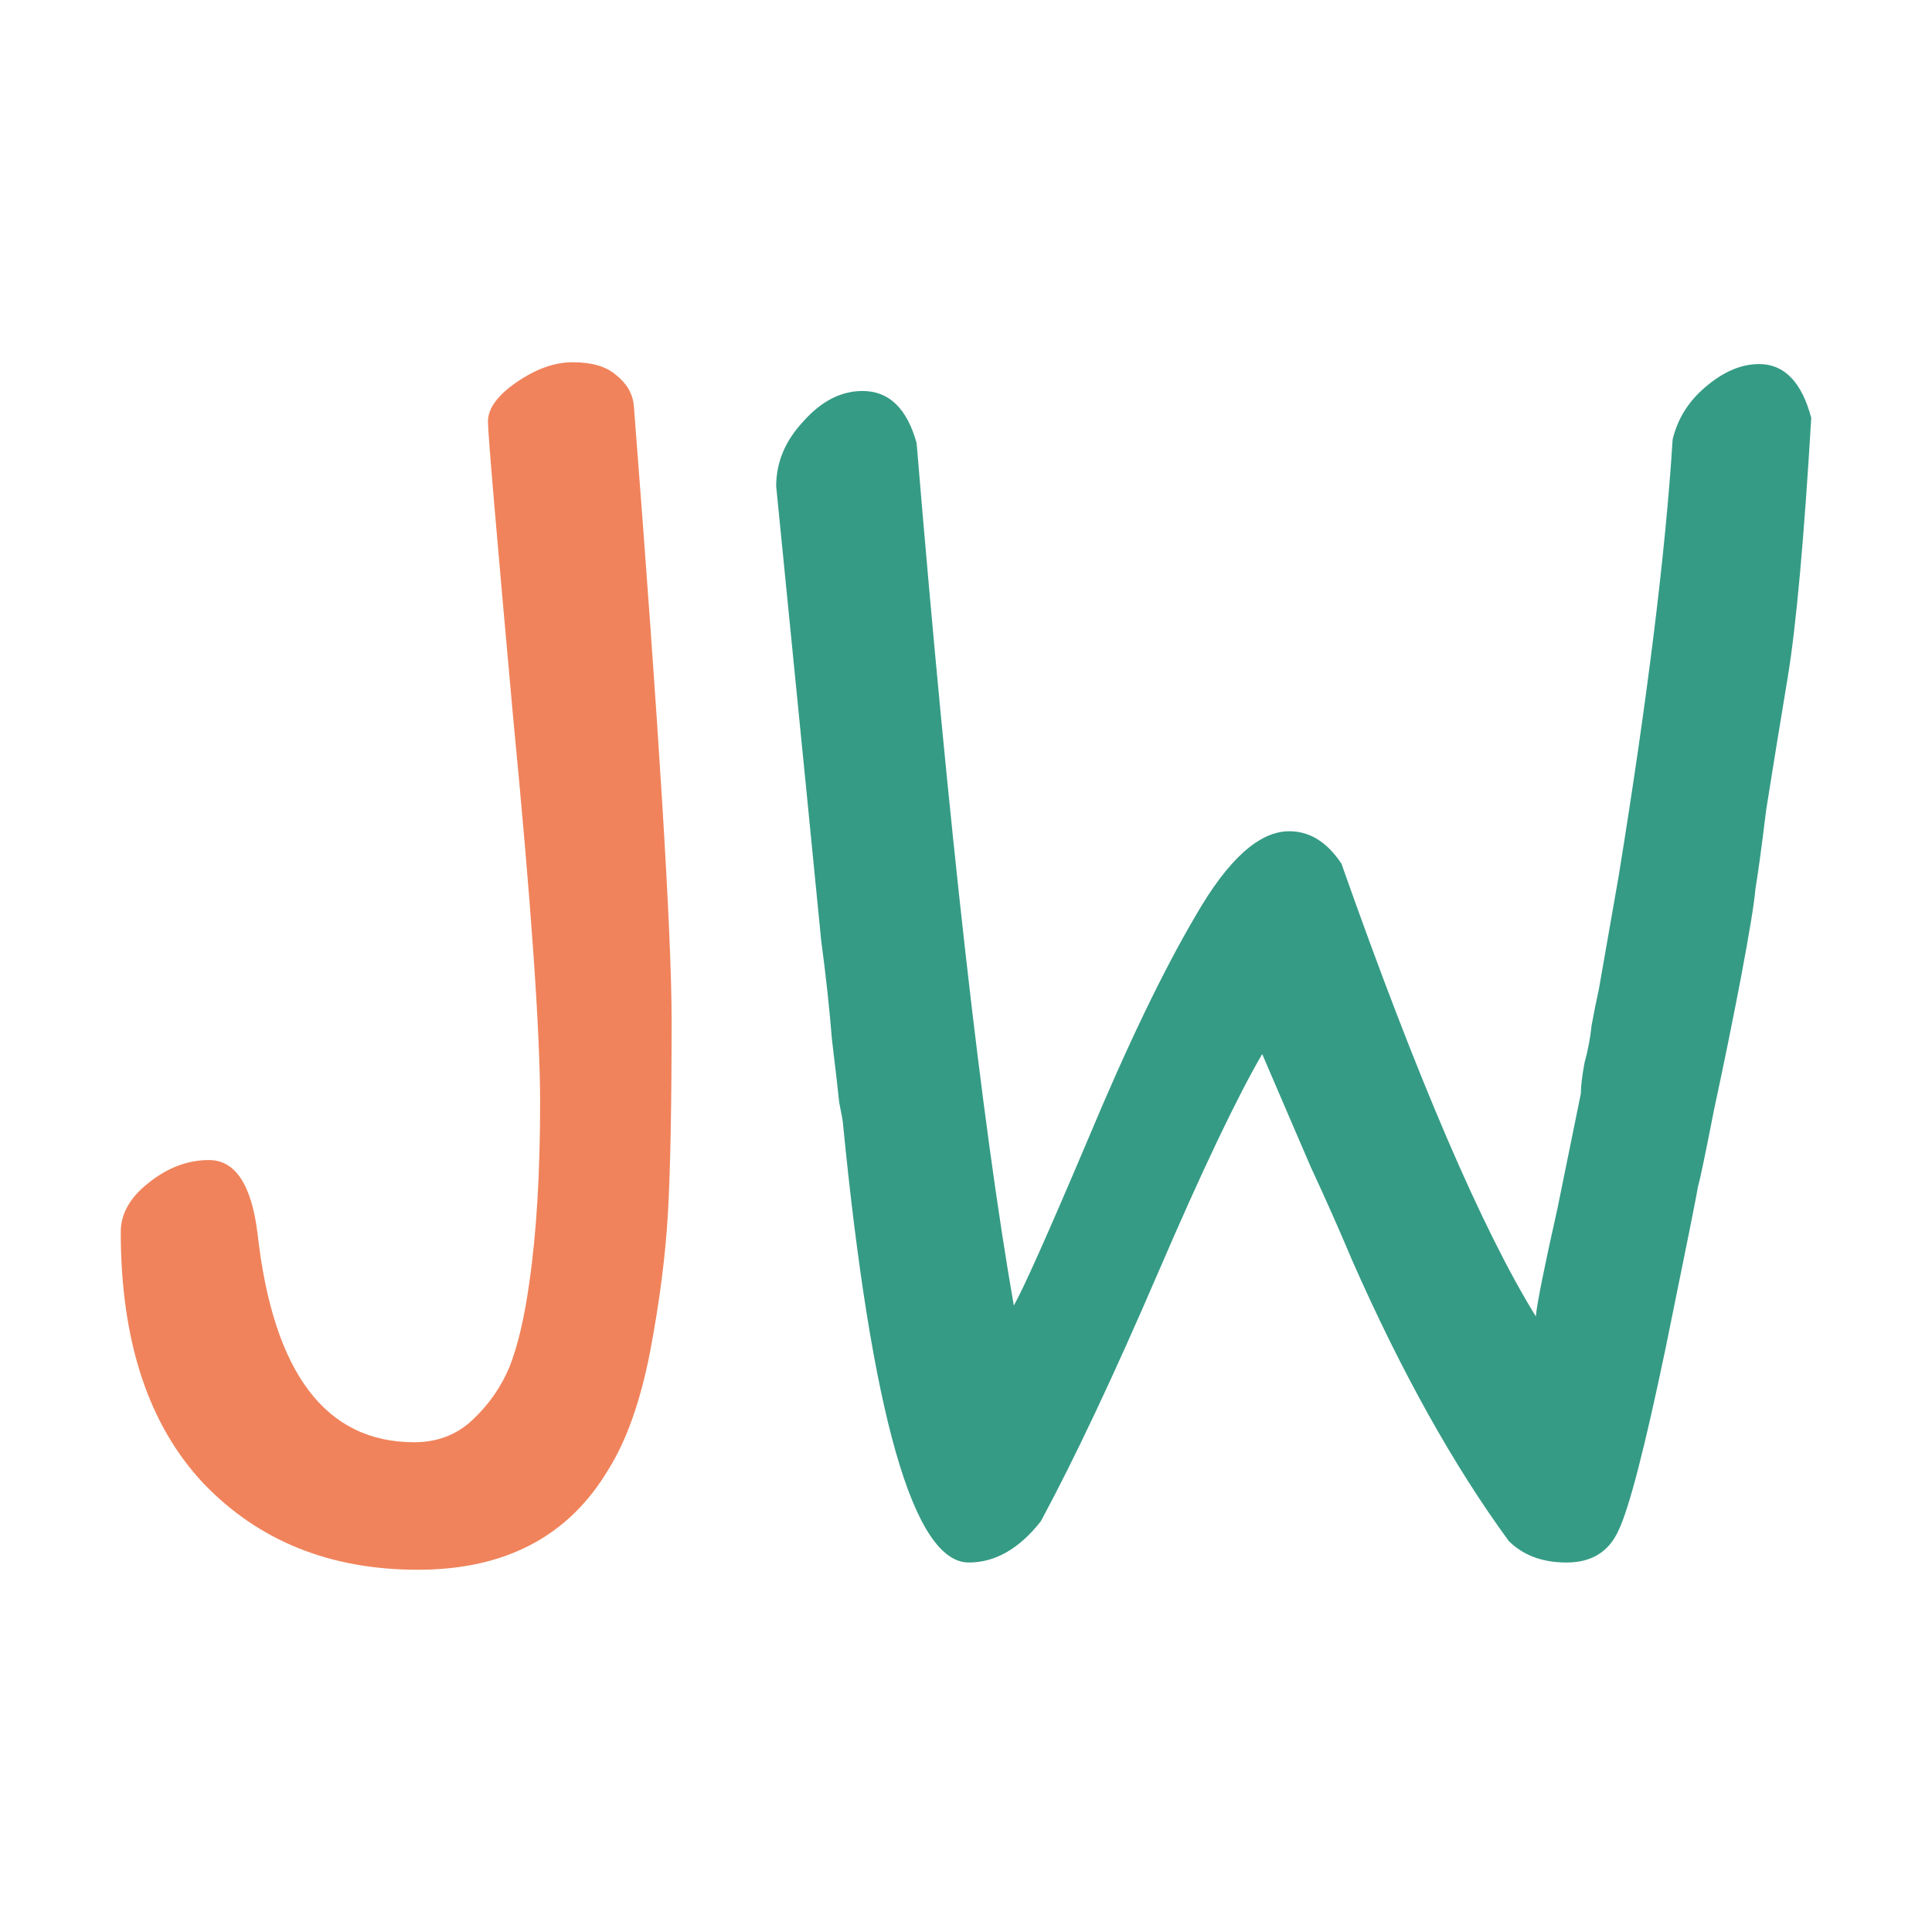
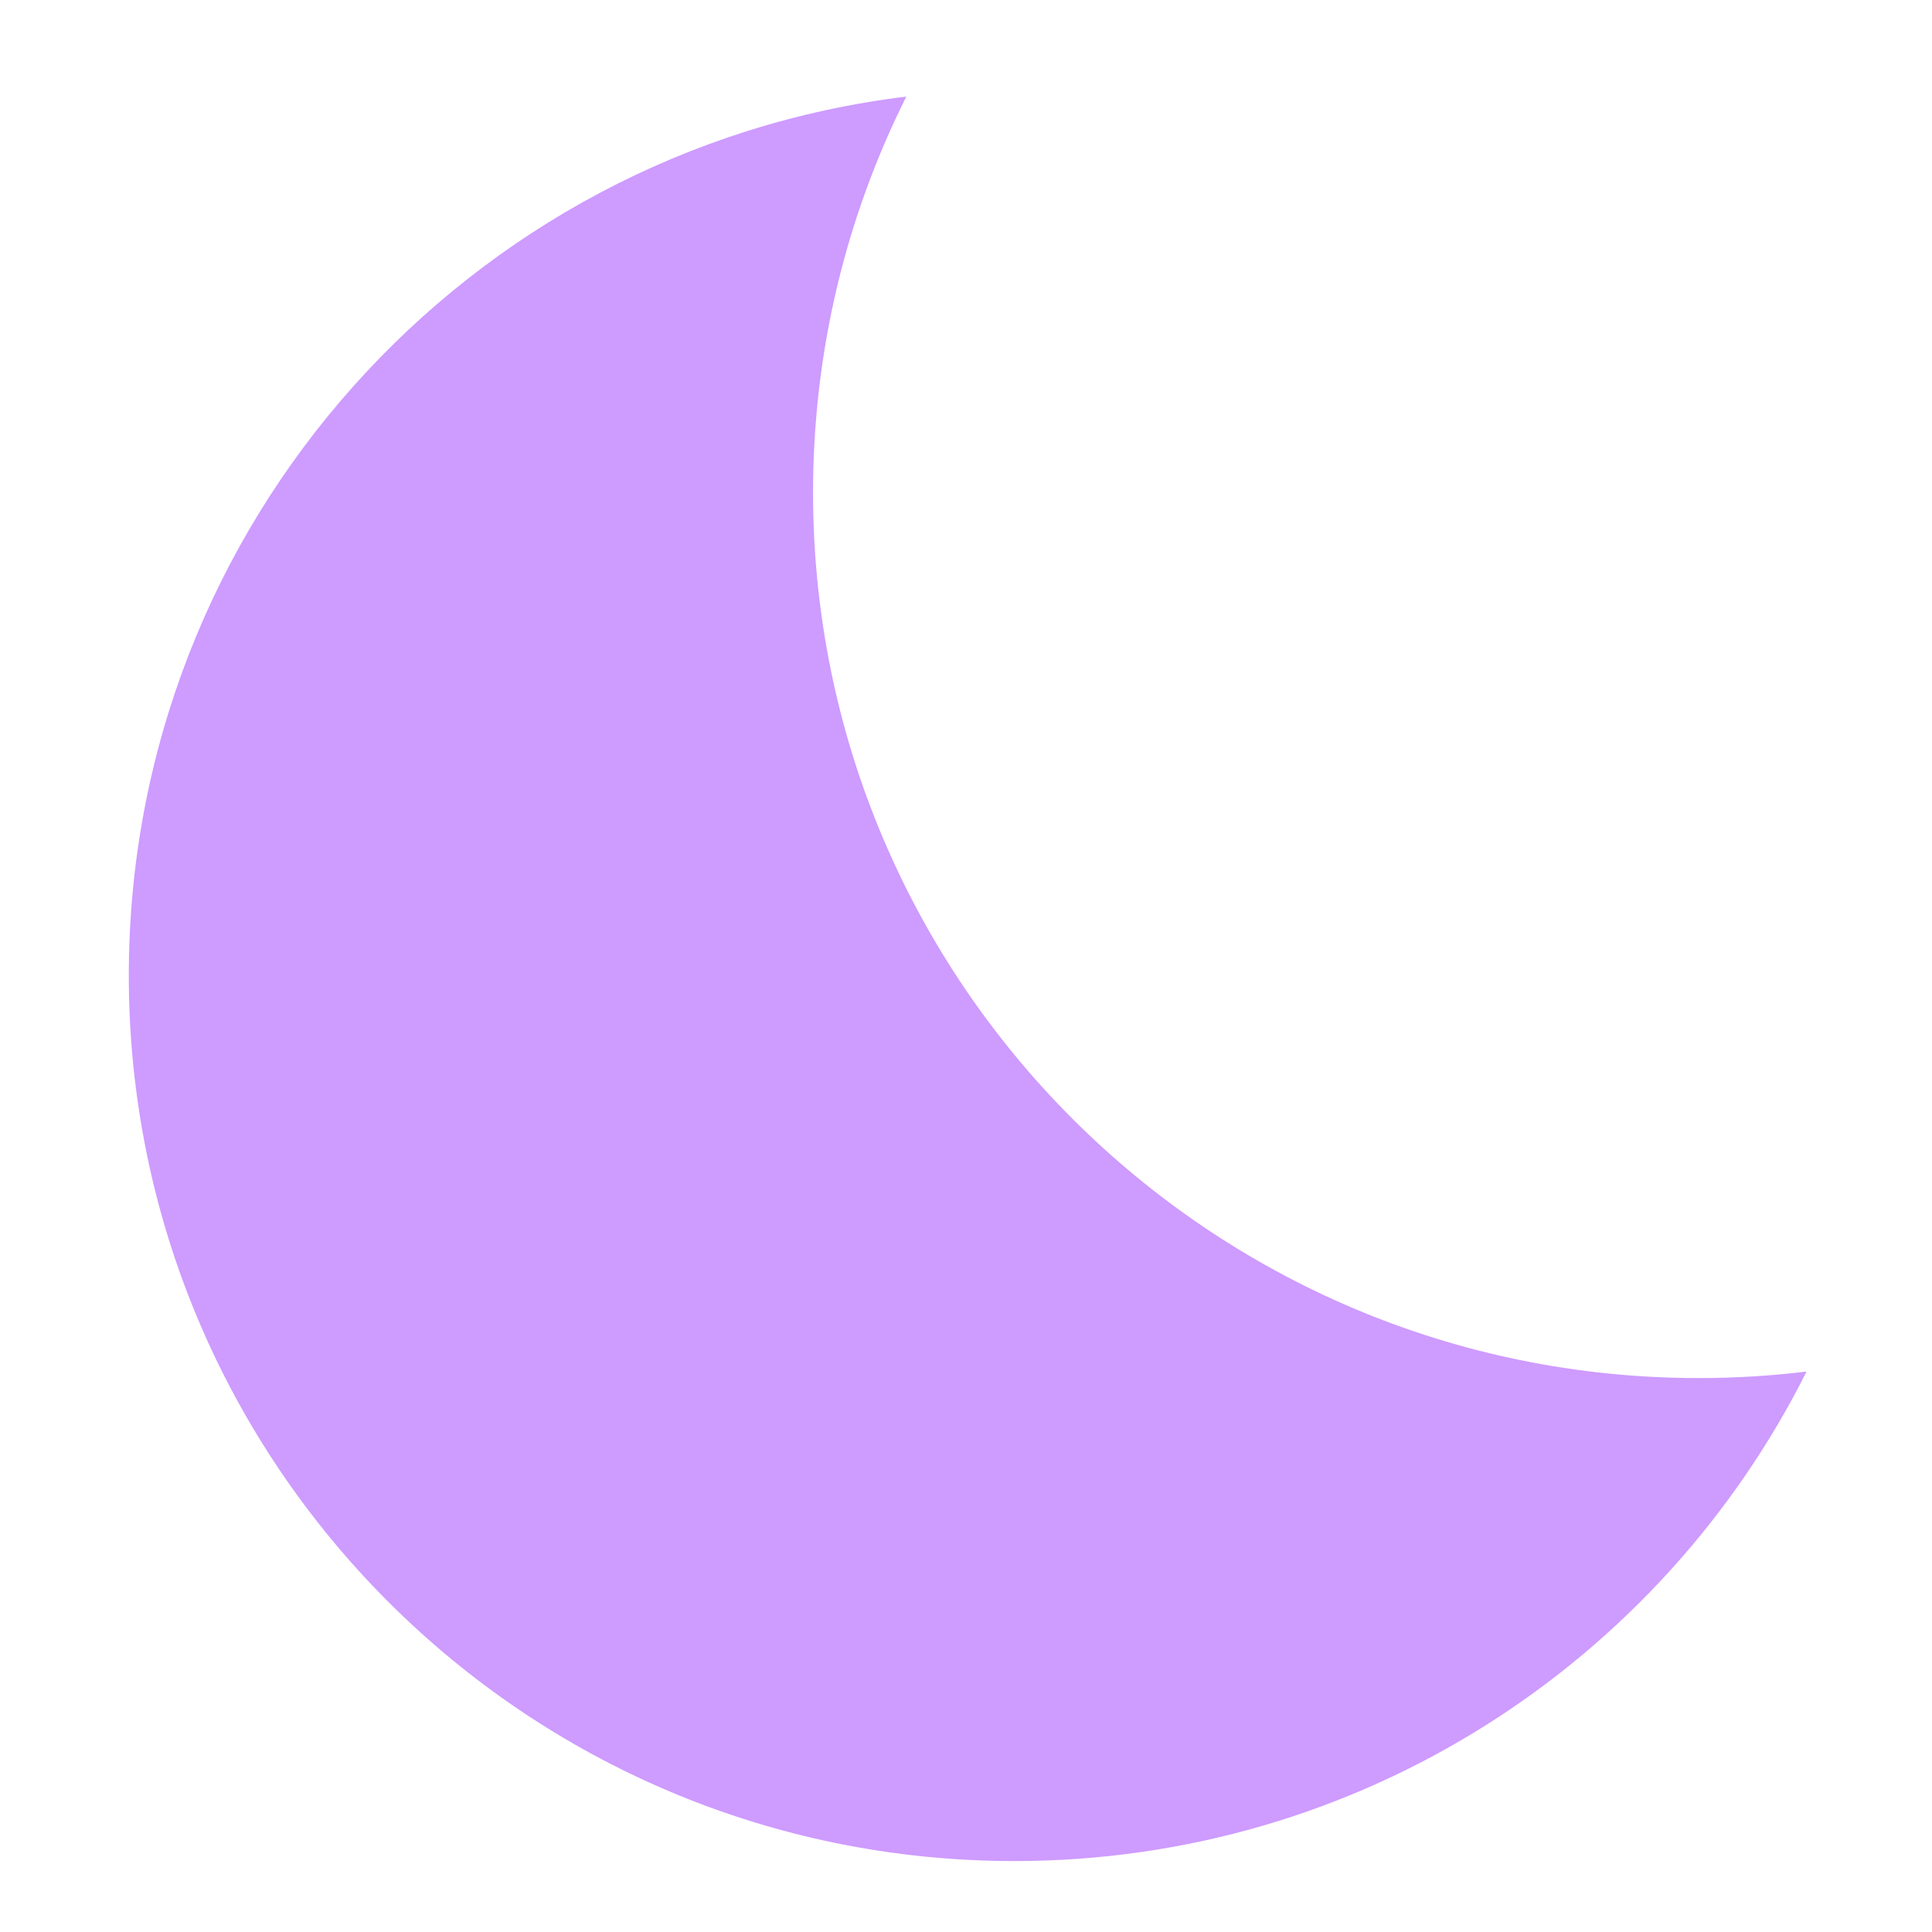
- <svg xmlns="http://www.w3.org/2000/svg" width="16" height="16" viewBox="0 0 16 16" fill="none">
-   <path d="M14.568 3.015C14.776 3.015 14.921 3.163 15 3.461C14.94 4.463 14.876 5.177 14.806 5.604C14.737 6.021 14.677 6.388 14.627 6.705C14.588 7.023 14.558 7.241 14.538 7.36C14.528 7.479 14.488 7.722 14.419 8.089C14.349 8.456 14.274 8.823 14.195 9.19C14.125 9.547 14.081 9.761 14.061 9.83C14.051 9.9 13.961 10.346 13.793 11.169C13.623 11.983 13.494 12.484 13.405 12.672C13.325 12.851 13.181 12.94 12.973 12.94C12.774 12.94 12.615 12.881 12.495 12.762C12.038 12.137 11.606 11.363 11.199 10.44C11.099 10.202 10.985 9.944 10.856 9.666C10.736 9.389 10.647 9.18 10.587 9.041L10.453 8.729C10.245 9.086 9.956 9.691 9.589 10.544C9.221 11.398 8.898 12.082 8.62 12.598C8.441 12.826 8.242 12.94 8.023 12.94C7.566 12.94 7.218 11.725 6.98 9.294C6.98 9.284 6.97 9.23 6.95 9.131C6.94 9.032 6.92 8.858 6.89 8.61C6.87 8.362 6.841 8.089 6.801 7.791C6.771 7.484 6.647 6.229 6.428 4.027C6.428 3.828 6.503 3.65 6.652 3.491C6.801 3.322 6.965 3.238 7.144 3.238C7.362 3.238 7.511 3.382 7.591 3.669C7.859 6.894 8.128 9.275 8.396 10.812C8.475 10.673 8.679 10.217 9.007 9.443C9.335 8.659 9.633 8.039 9.902 7.583C10.17 7.117 10.428 6.884 10.677 6.884C10.846 6.884 10.99 6.973 11.109 7.152C11.735 8.927 12.272 10.177 12.719 10.902C12.729 10.792 12.789 10.495 12.898 10.009L13.092 9.056C13.092 8.997 13.102 8.912 13.122 8.803C13.152 8.694 13.171 8.59 13.181 8.491C13.201 8.382 13.221 8.283 13.241 8.193L13.405 7.256C13.643 5.787 13.793 4.582 13.852 3.64C13.892 3.471 13.981 3.327 14.12 3.208C14.27 3.079 14.419 3.015 14.568 3.015Z" fill="#359B85" />
-   <path d="M4.041 3.491C4.041 3.382 4.121 3.273 4.28 3.164C4.439 3.055 4.593 3 4.742 3C4.901 3 5.02 3.035 5.1 3.104C5.189 3.174 5.239 3.258 5.249 3.357C5.457 6.036 5.562 7.732 5.562 8.446C5.562 9.151 5.552 9.682 5.532 10.039C5.512 10.396 5.462 10.783 5.383 11.199C5.303 11.606 5.189 11.929 5.04 12.167C4.712 12.722 4.185 13 3.46 13C2.734 13 2.143 12.762 1.686 12.286C1.229 11.8 1 11.105 1 10.202C1 10.054 1.075 9.92 1.224 9.801C1.383 9.672 1.552 9.607 1.73 9.607C1.949 9.607 2.083 9.811 2.133 10.217C2.262 11.368 2.695 11.944 3.43 11.944C3.619 11.944 3.778 11.884 3.907 11.765C4.046 11.636 4.15 11.487 4.22 11.319C4.29 11.14 4.344 10.907 4.384 10.619C4.444 10.202 4.473 9.706 4.473 9.131C4.473 8.546 4.399 7.484 4.25 5.946C4.111 4.409 4.041 3.59 4.041 3.491Z" fill="#F0835B" />
+ <svg xmlns="http://www.w3.org/2000/svg" width="60" height="60" viewBox="0 0 60 60" fill="none">
+   <path fill-rule="evenodd" clip-rule="evenodd" d="M56.104 42.595C55.005 42.729 53.885 42.797 52.75 42.797C37.562 42.797 25.25 30.485 25.25 15.297C25.25 10.877 26.293 6.7 28.146 3C14.54 4.654 4 16.245 4 30.297C4 45.485 16.312 57.797 31.5 57.797C42.267 57.797 51.59 51.609 56.104 42.595Z" fill="#CE9BFF" />
</svg>
